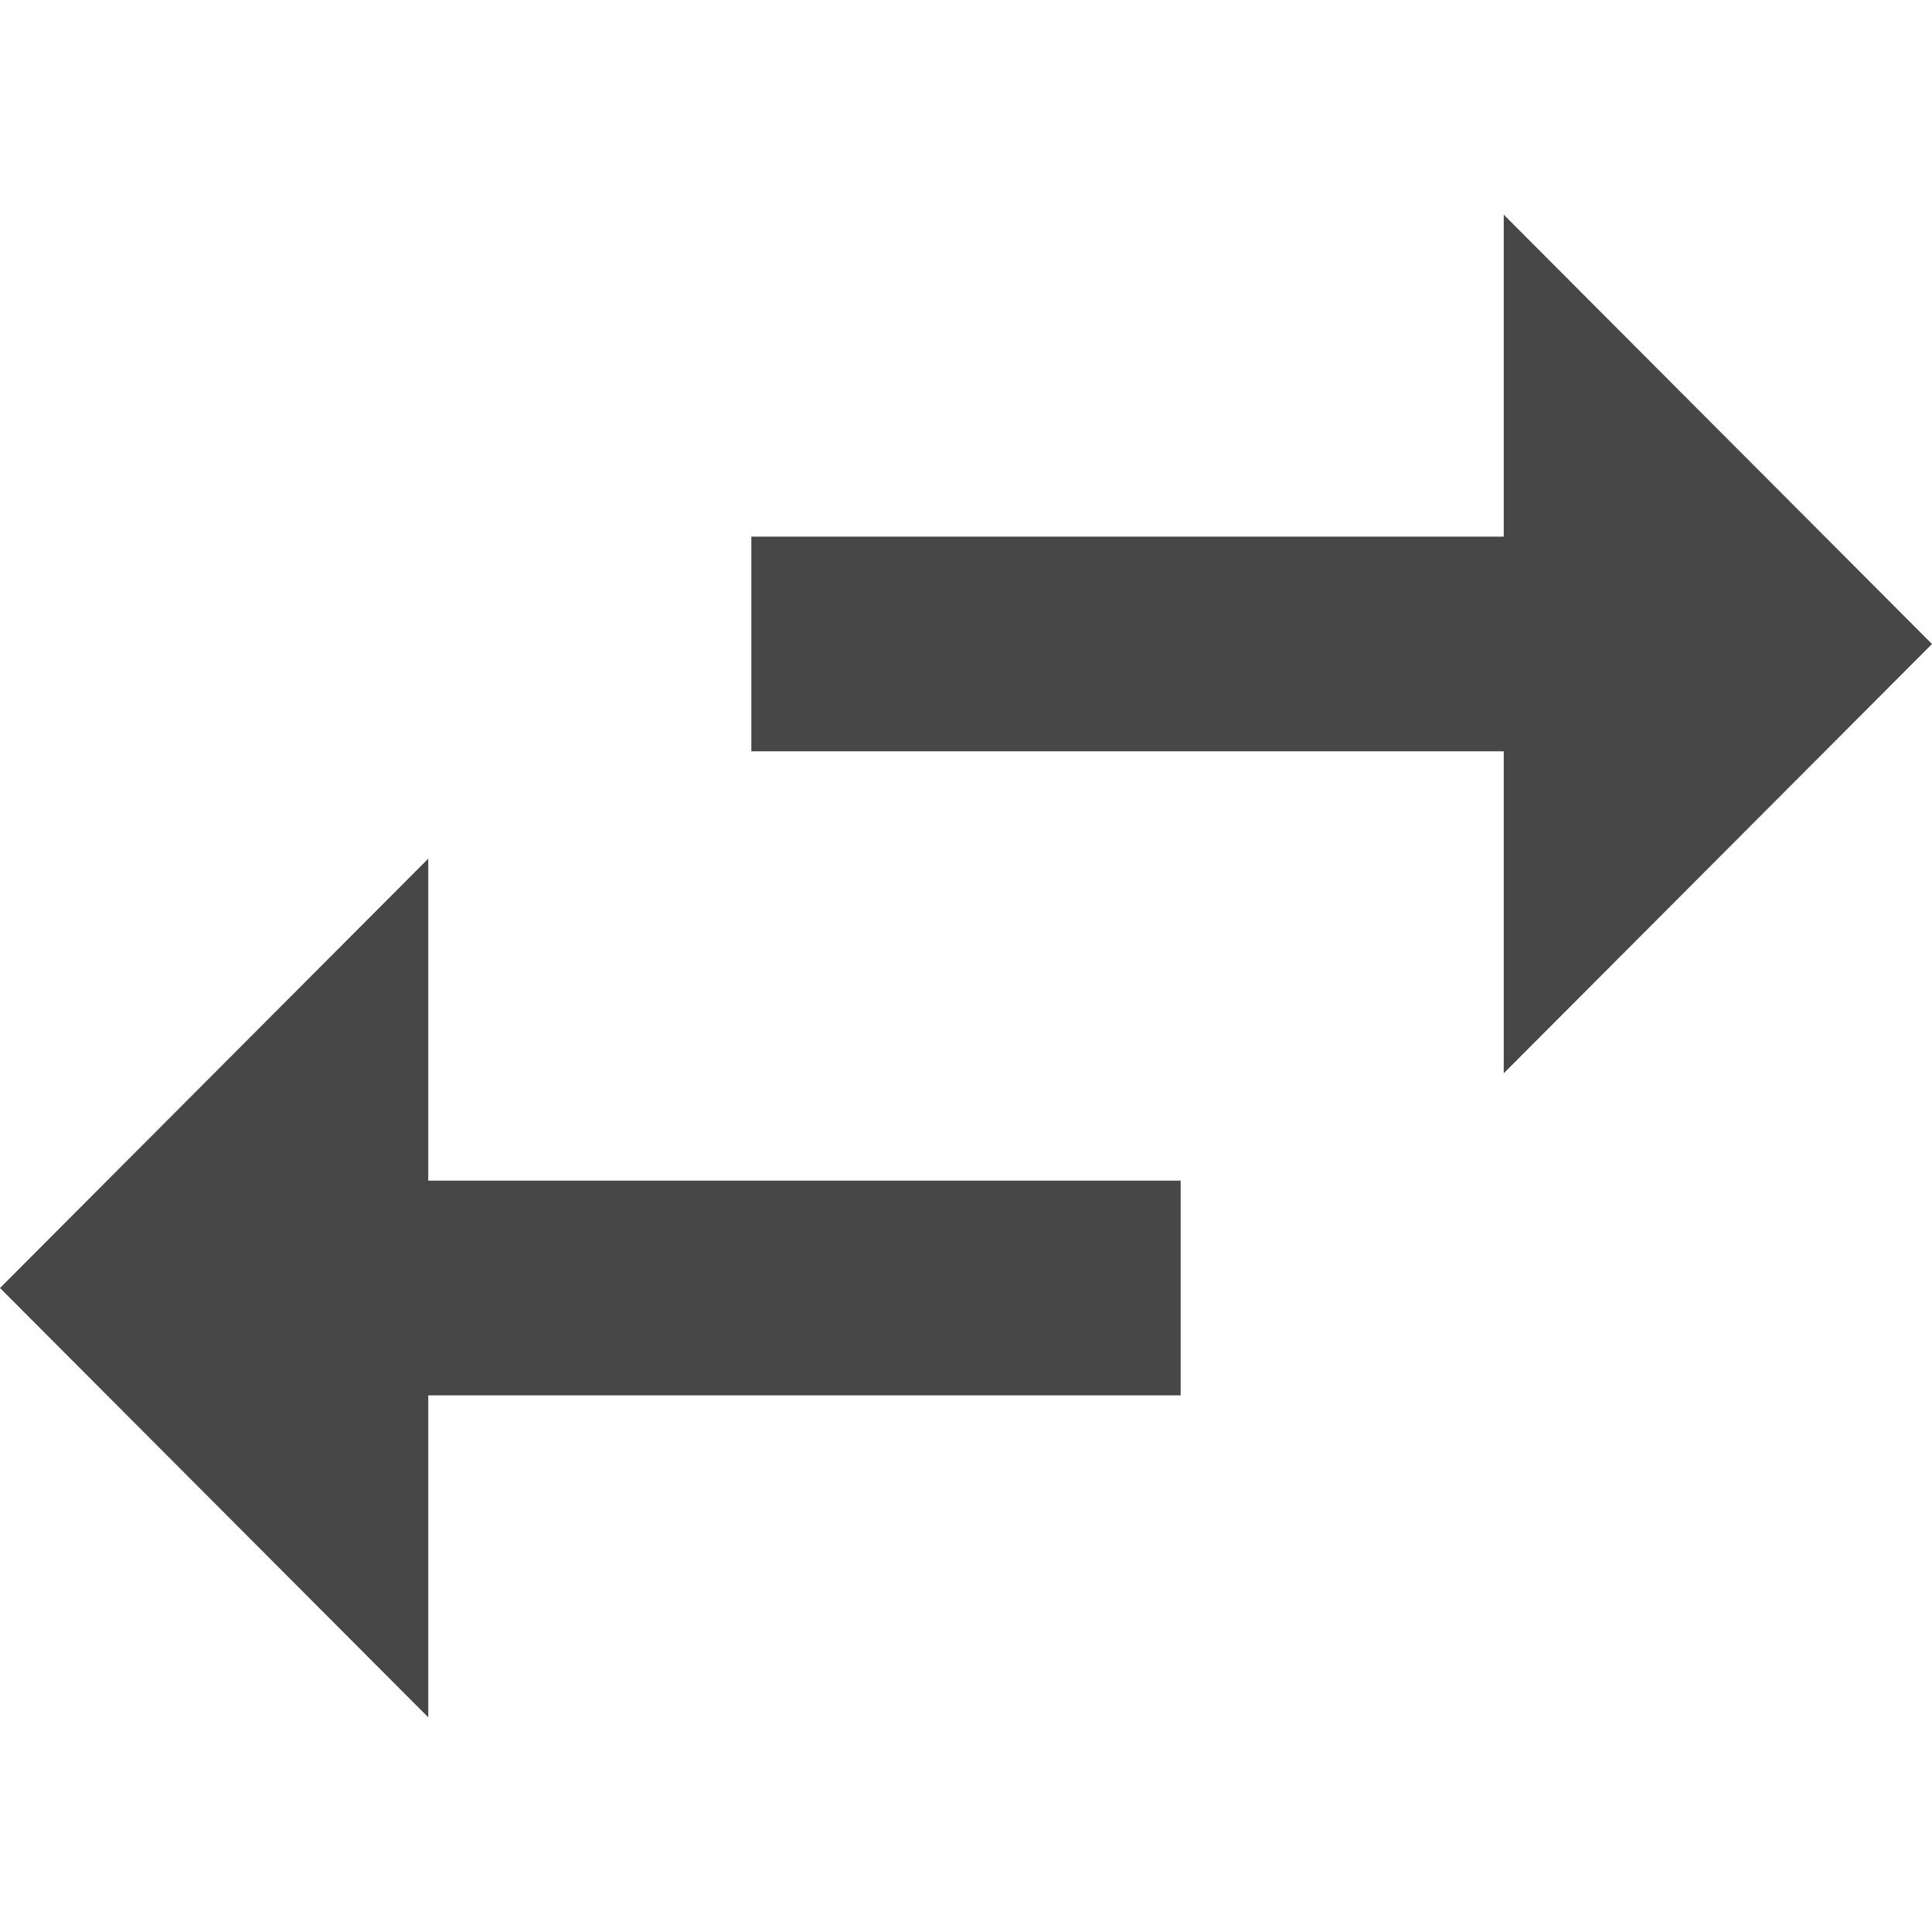
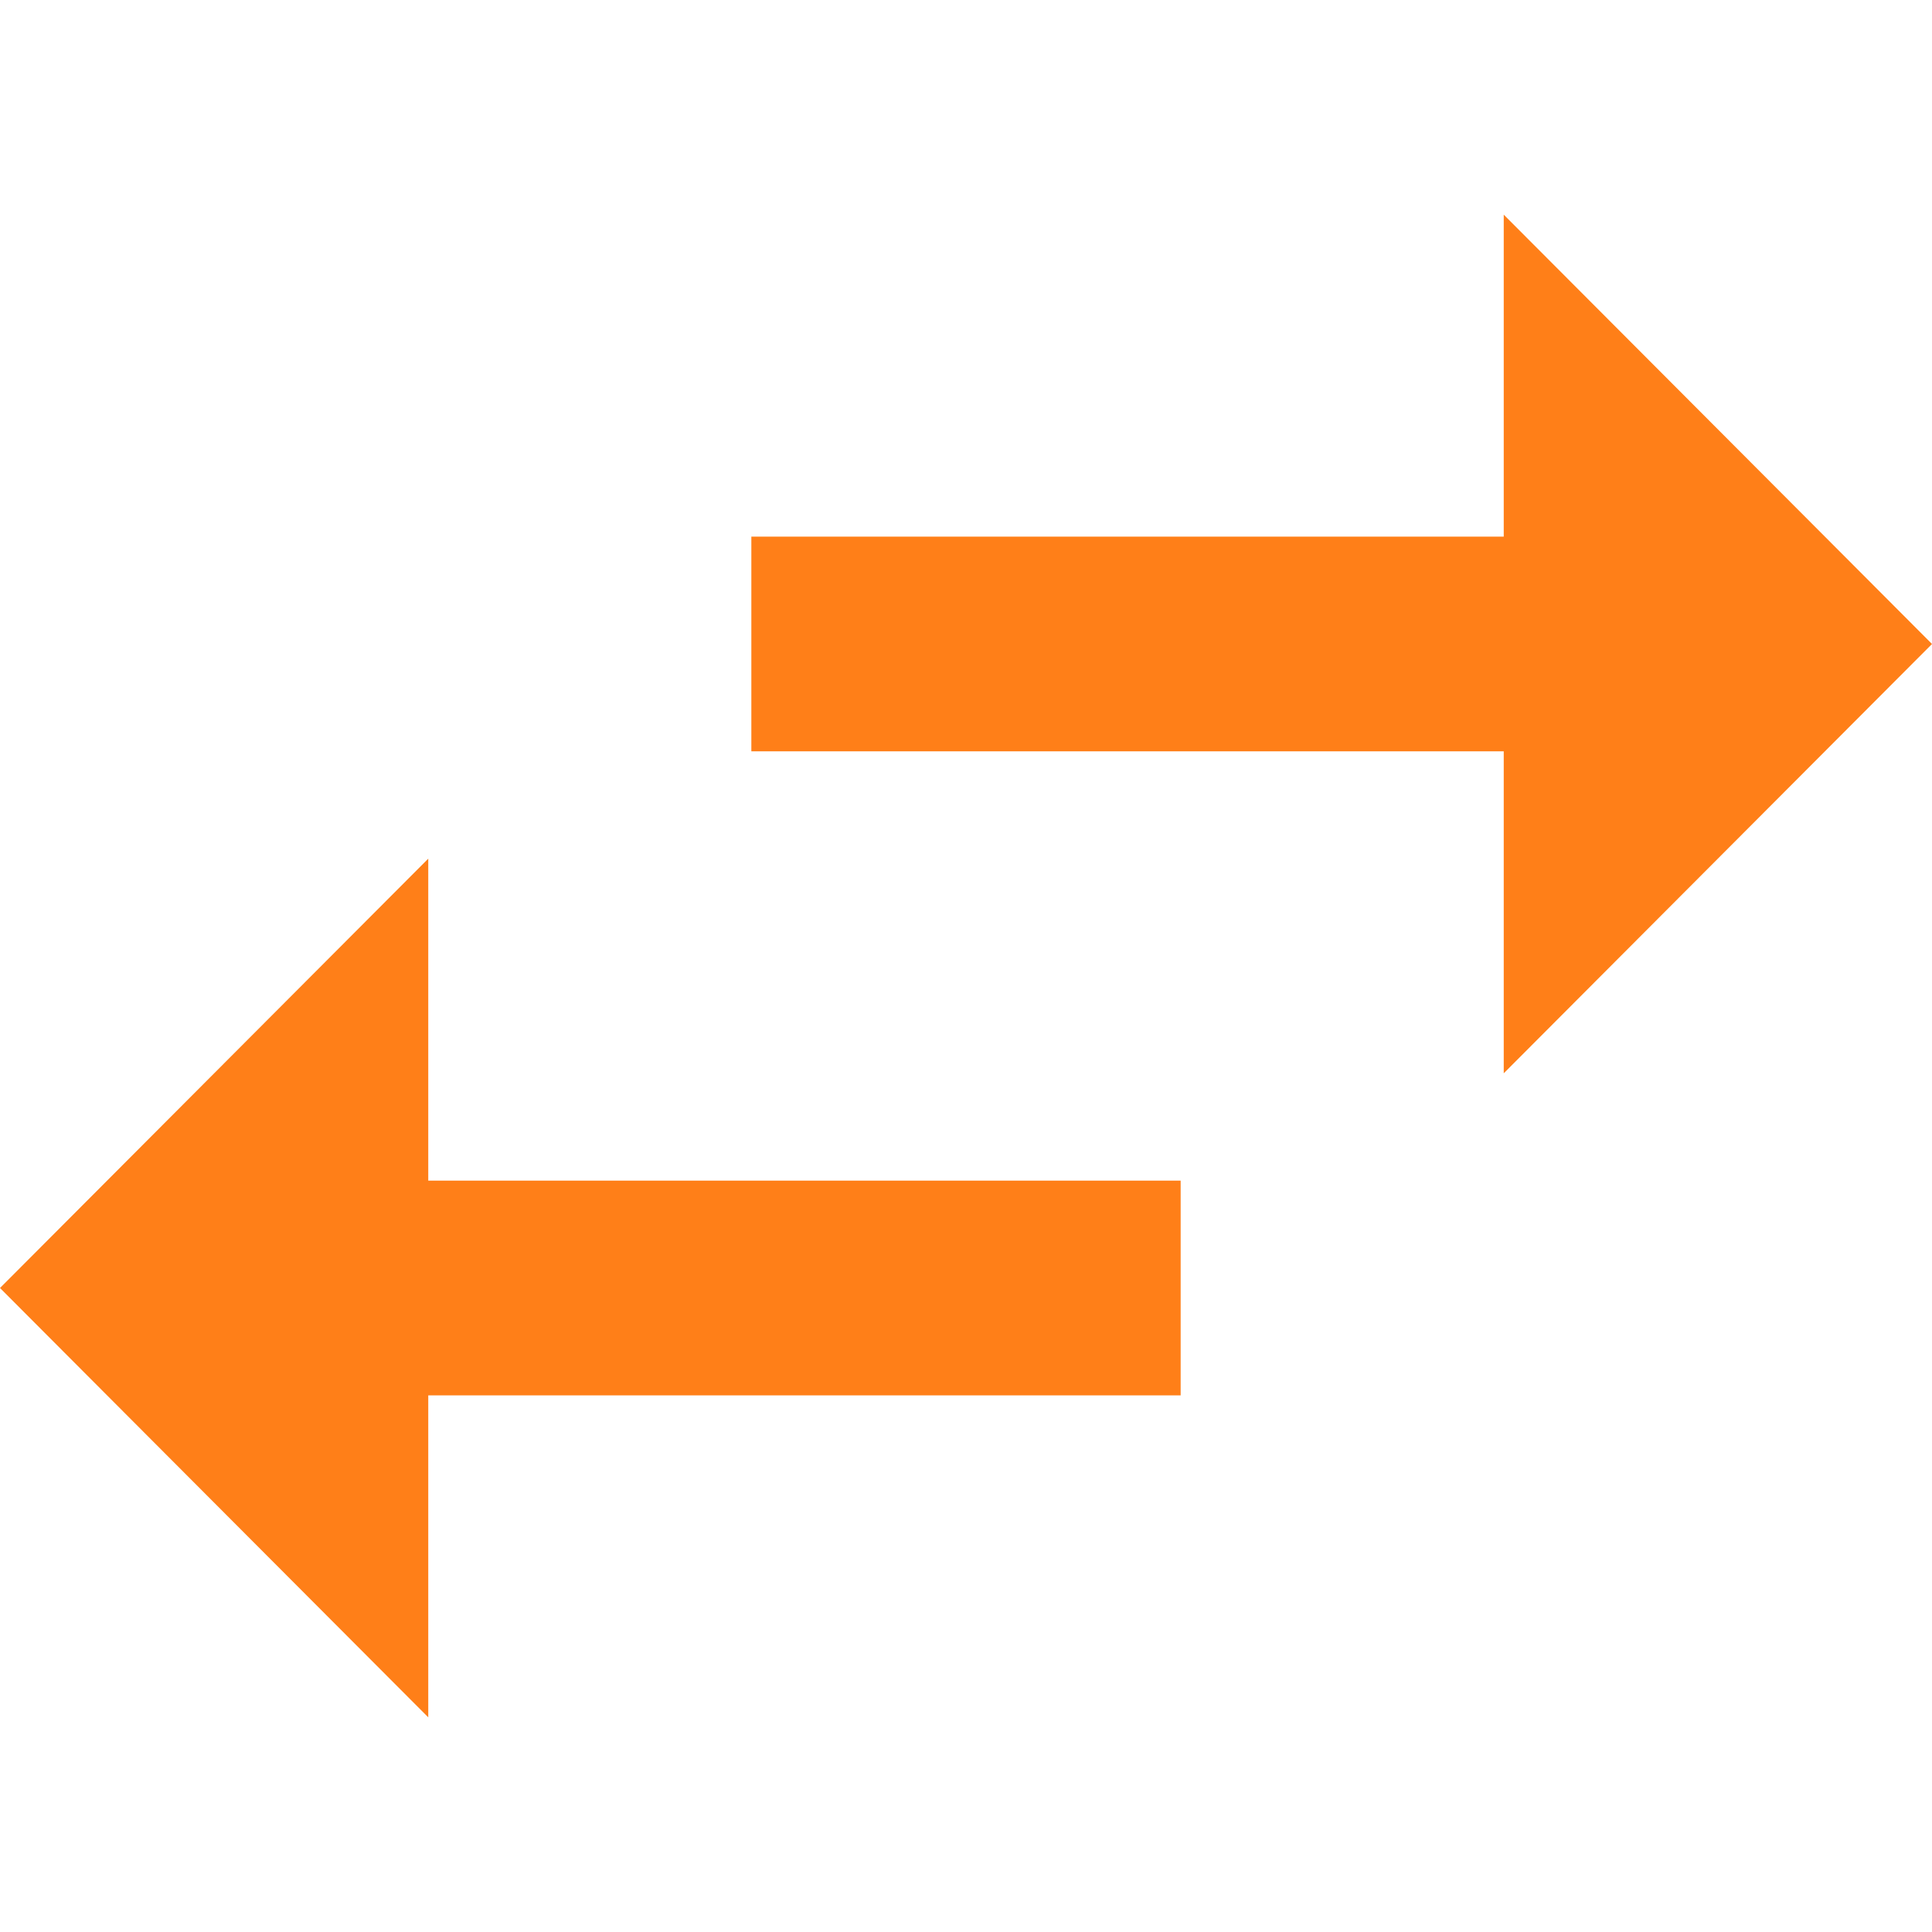
<svg xmlns="http://www.w3.org/2000/svg" height="48" viewBox="0 0 48 48" width="48" version="1.1" id="svg6">
  <defs id="defs10" />
-   <path d="M 10.64,21.333 0,32 10.64,42.667 v -8 H 29.333 V 29.333 H 10.64 Z M 48,16 37.36,5.333 V 13.333 H 18.667 v 5.333 H 37.36 v 8 z" id="path2" style="fill:#474747;stroke-width:1.333" />
+   <path d="M 10.64,21.333 0,32 10.64,42.667 v -8 H 29.333 V 29.333 H 10.64 Z M 48,16 37.36,5.333 V 13.333 H 18.667 v 5.333 H 37.36 v 8 z" id="path2" style="fill:#ff7f18;stroke-width:1.333" />
  <path d="M0 0h48v48H0z" fill="none" id="path4" />
</svg>
